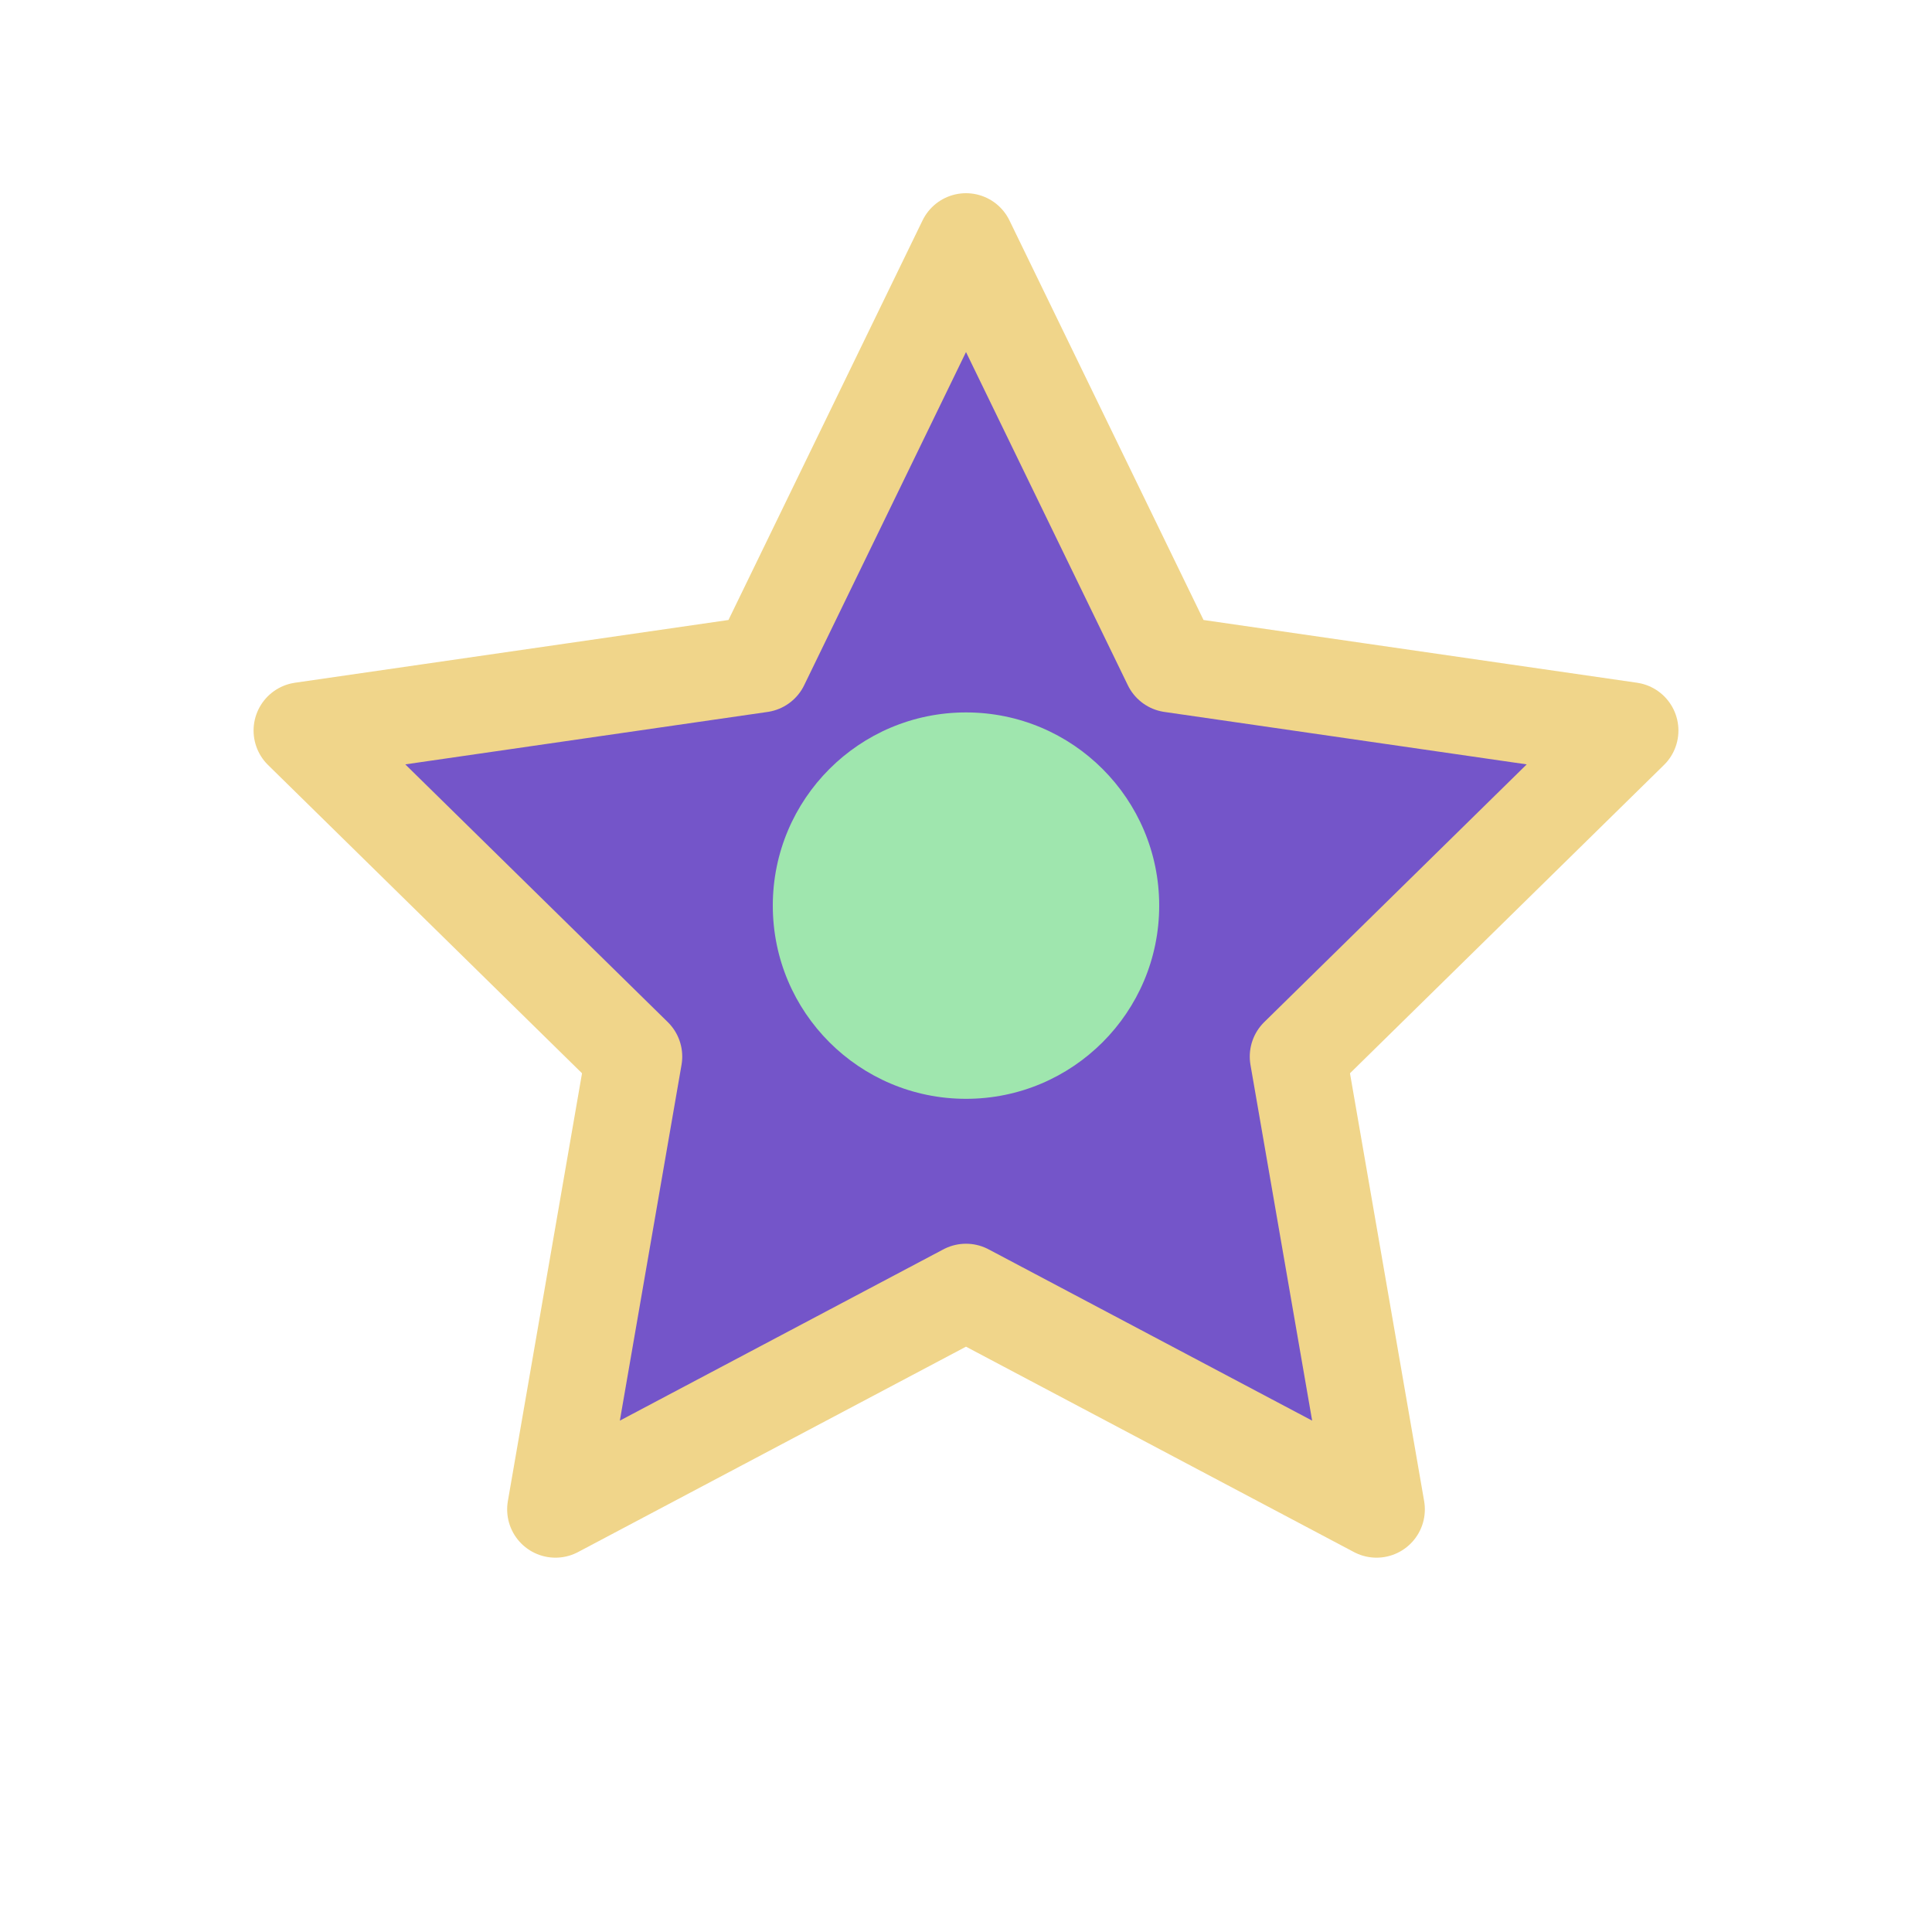
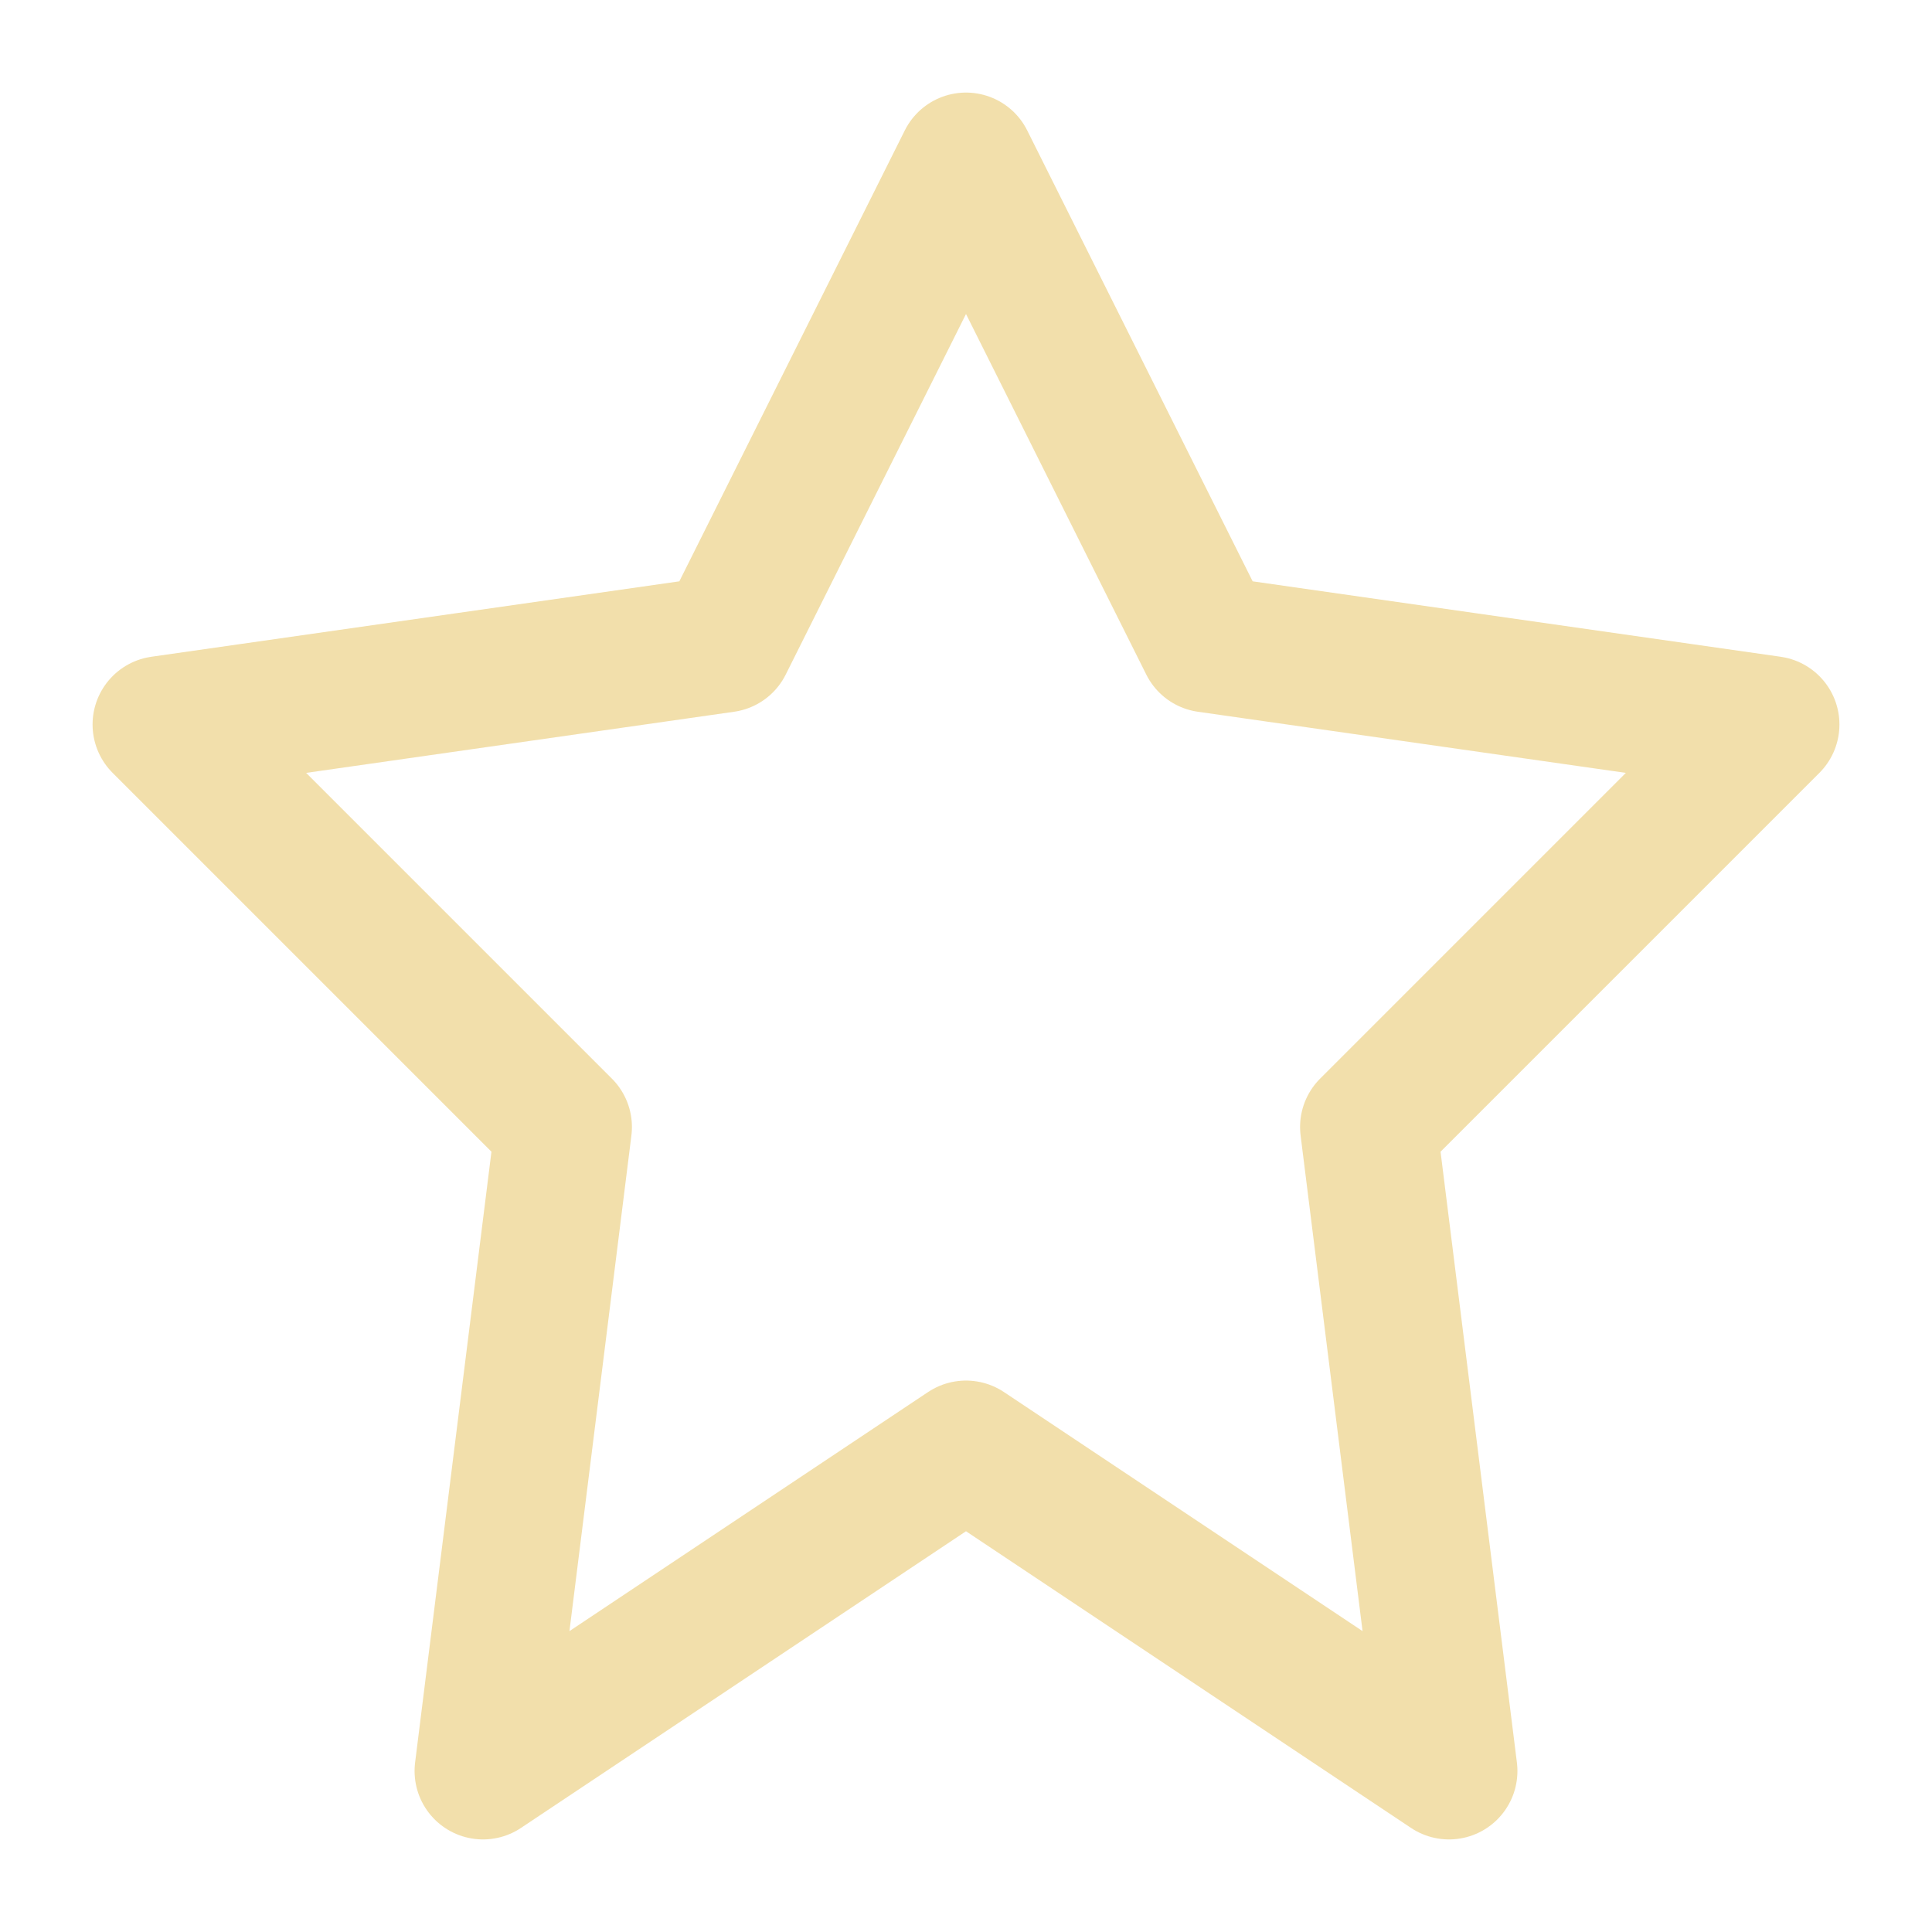
- <svg xmlns="http://www.w3.org/2000/svg" viewBox="0 0 32 32" fill="none">
-   <path d="M16 4l3.4 7 7.6 1.1-5.5 5.4 1.3 7.5-6.8-3.6L9.2 25l1.3-7.5L5 12.1l7.6-1.1L16 4z" fill="#7455c9" stroke="#f0d58a" stroke-width="1.6" stroke-linejoin="round" />
-   <circle cx="16" cy="15" r="3.2" fill="#9fe6ae" />
+ <svg xmlns="http://www.w3.org/2000/svg" viewBox="0 0 24 24" fill="none" stroke="#f2dfab" stroke-width="1.7" stroke-linecap="round" stroke-linejoin="round">
+   <path d="m12 2 3 6 7 1-5 5 1 8-6-4-6 4 1-8-5-5 7-1Z" />
</svg>
